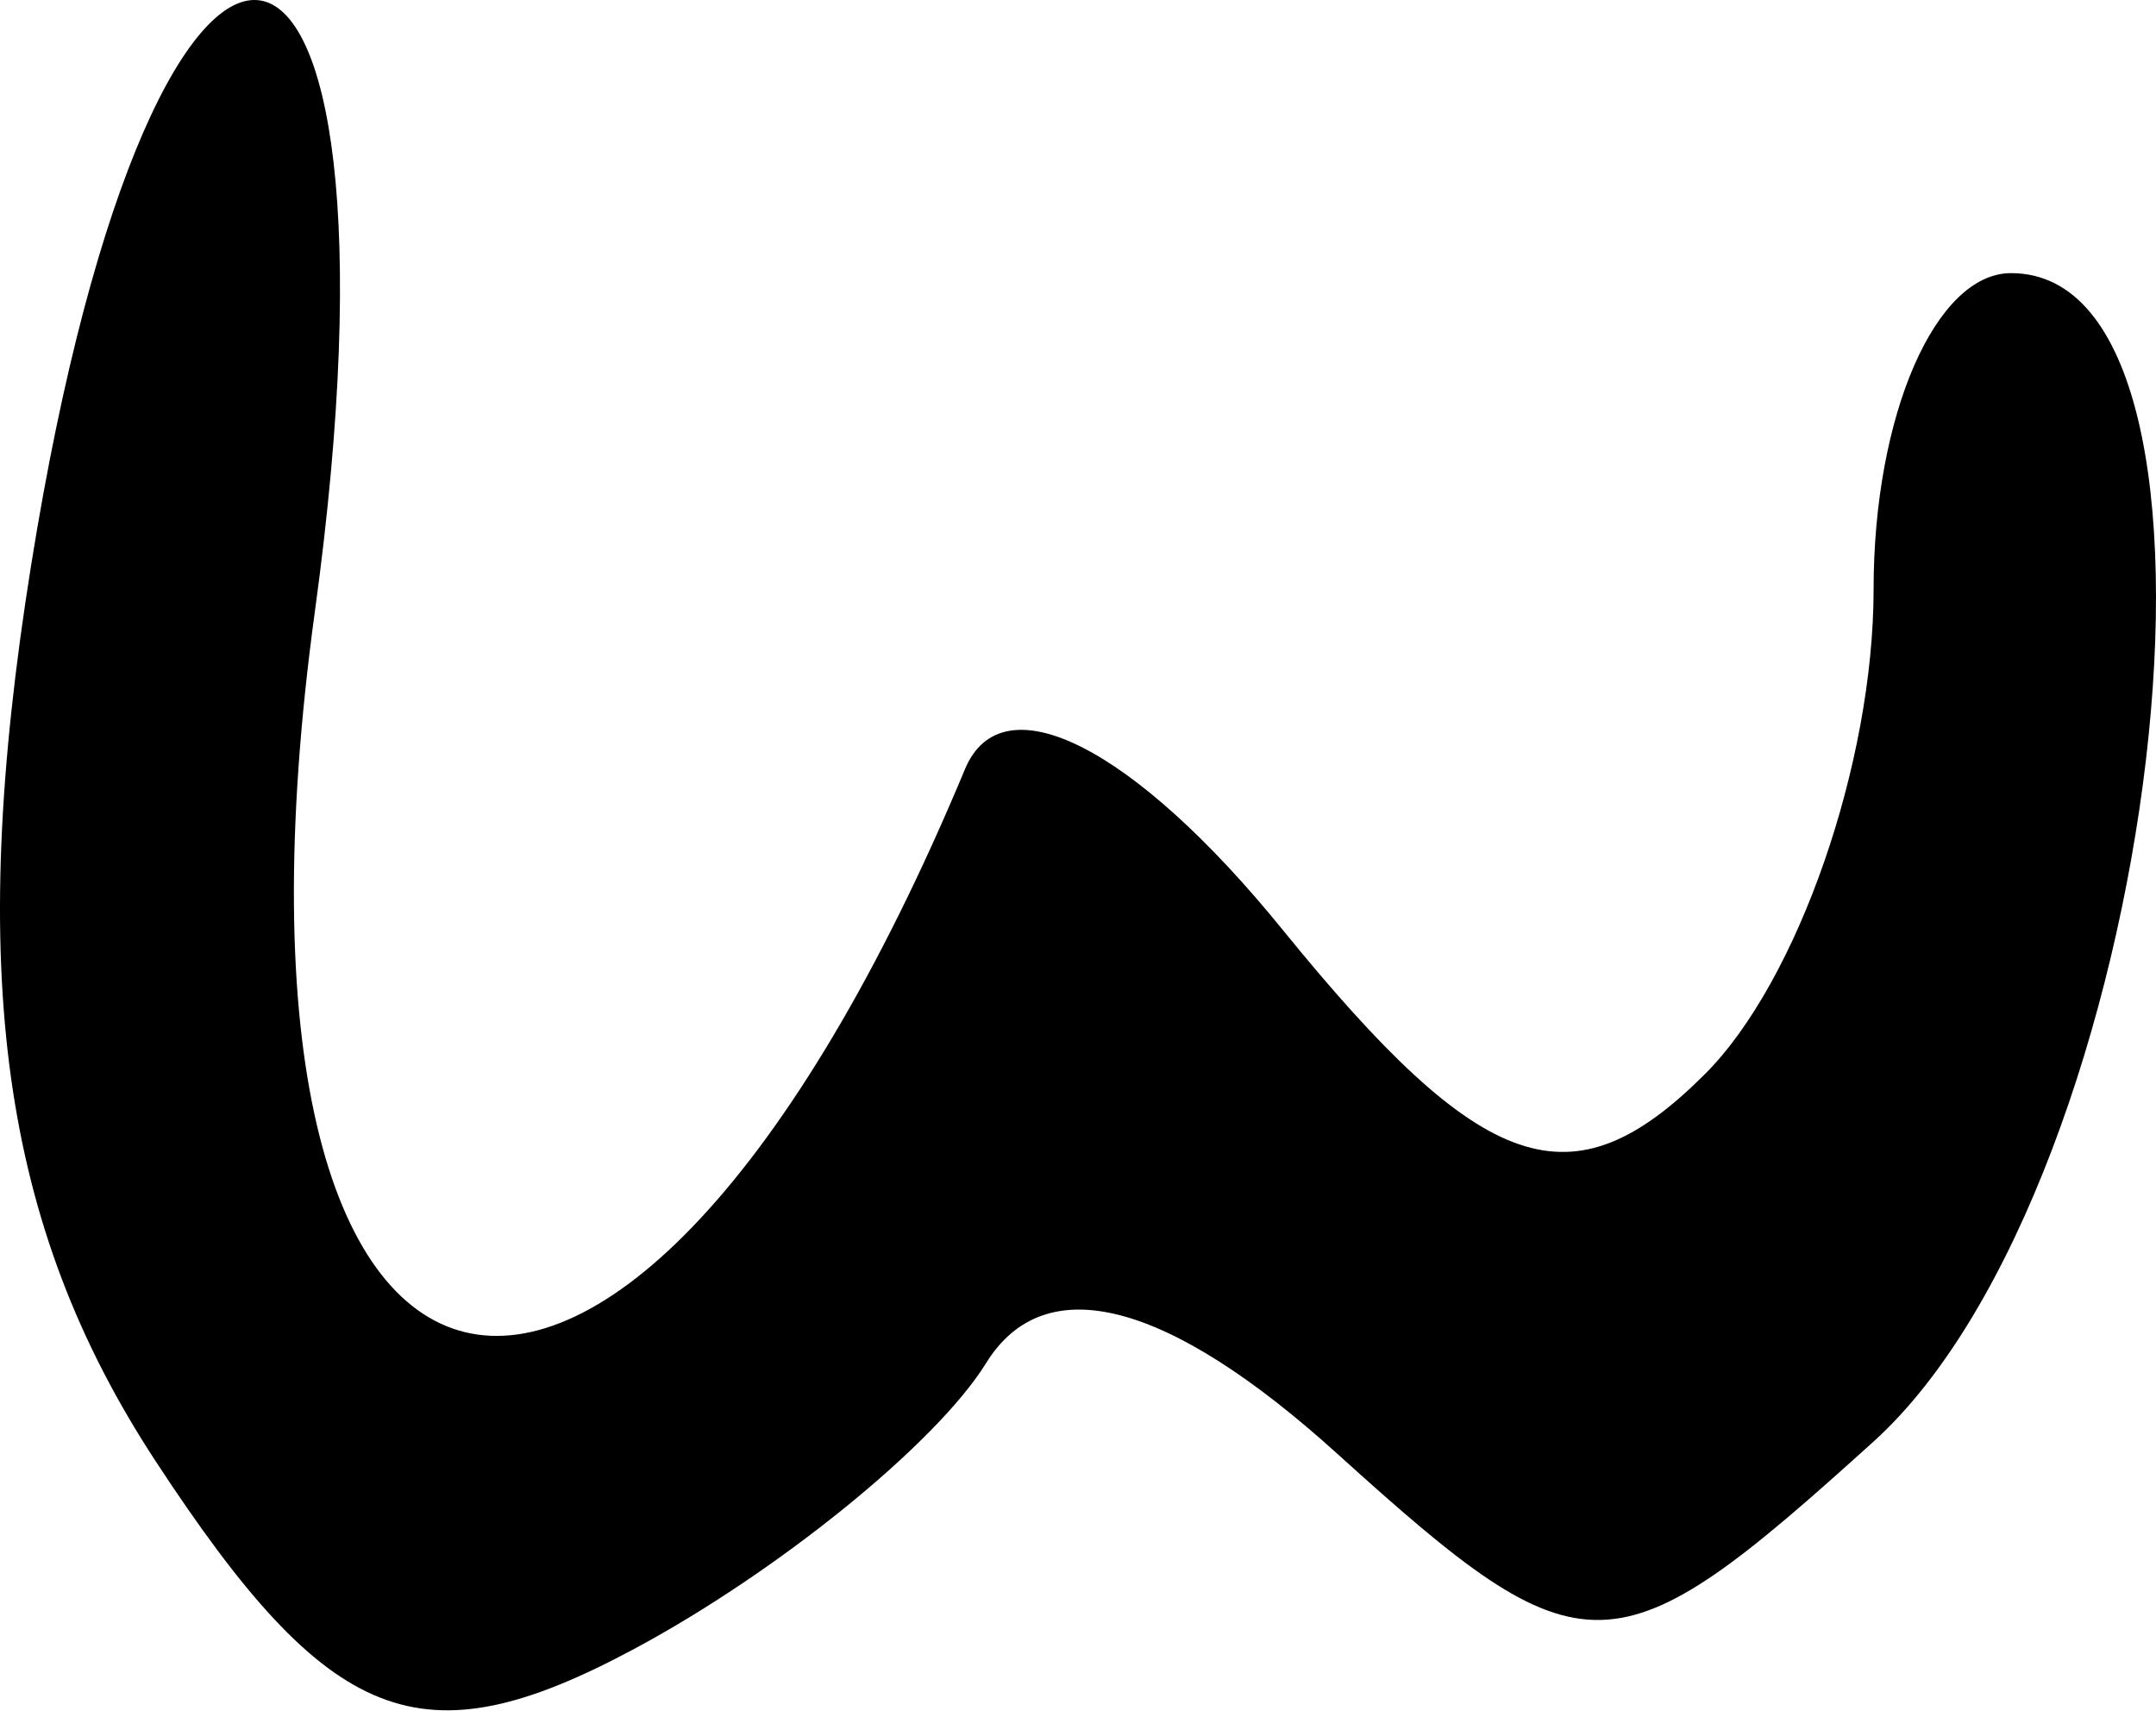
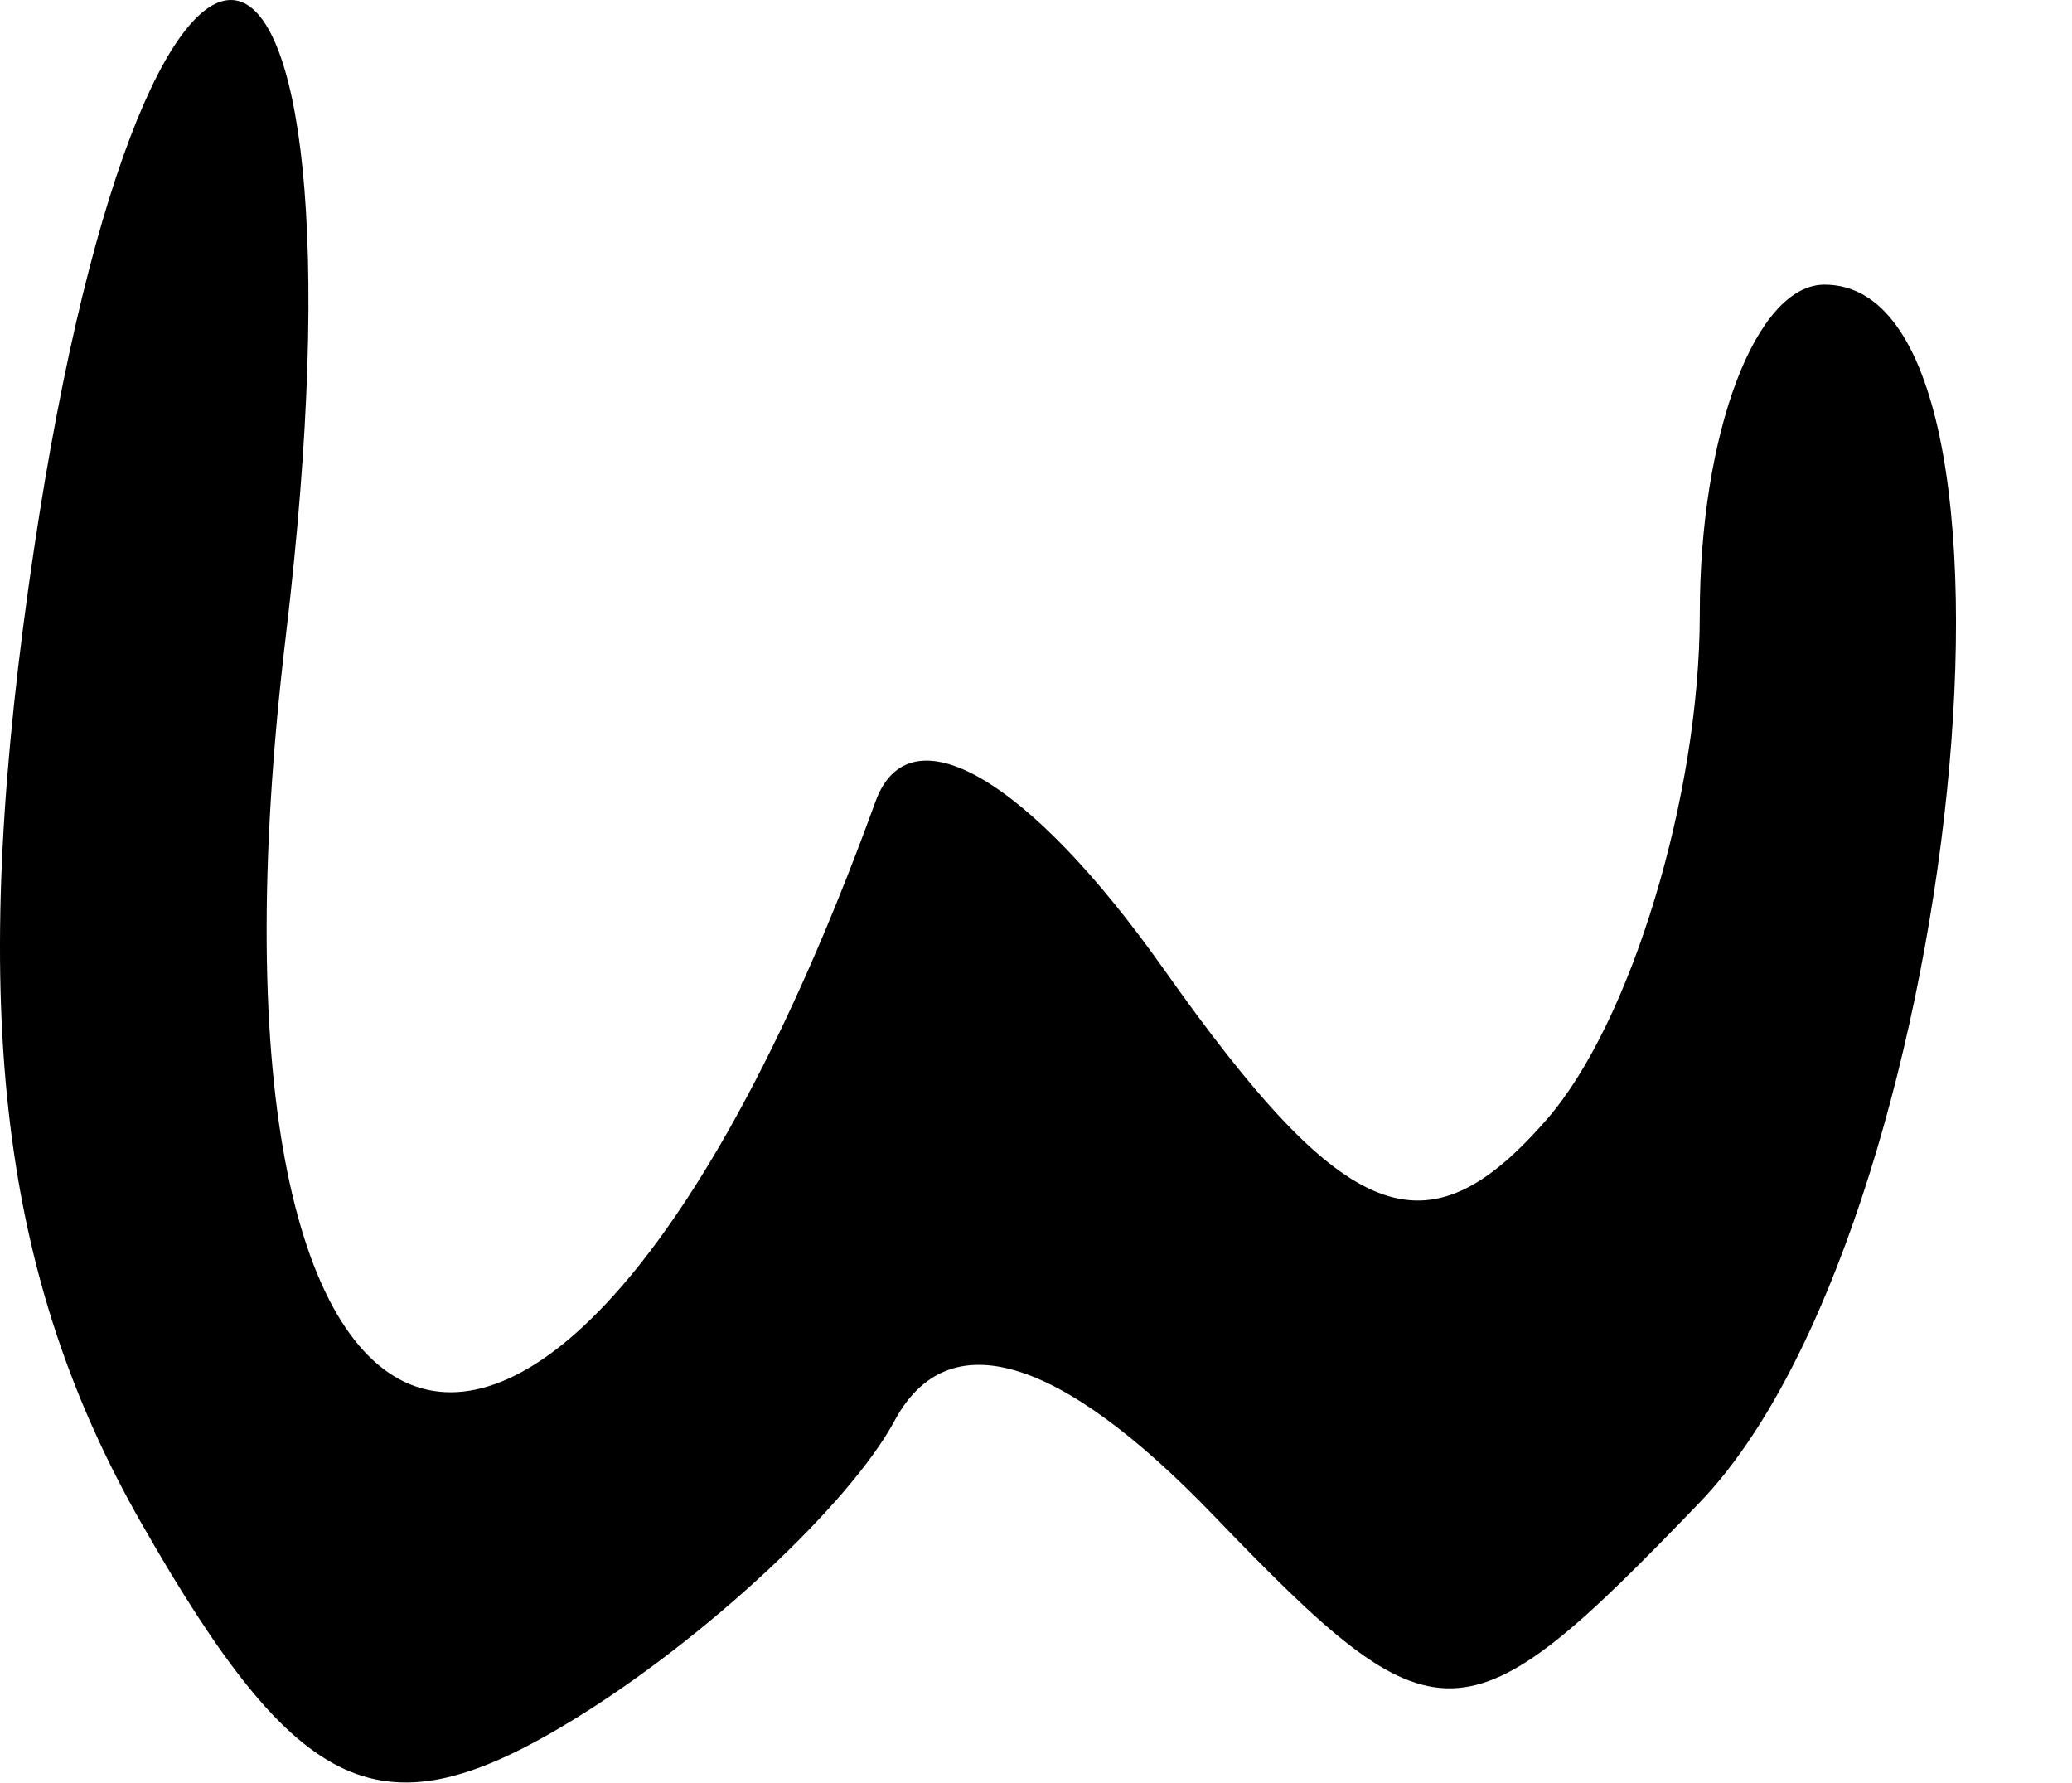
- <svg xmlns="http://www.w3.org/2000/svg" version="1.1" width="1355.701" height="1075.458" id="svg4455">
+ <svg xmlns="http://www.w3.org/2000/svg" version="1.1" width="1250.311" height="1075.458" id="svg4455">
  <defs id="defs4457" />
-   <path style="fill:#000000" d="M 97.882,918.835 C 0.708,770.53 -21.394,611.592 19.546,355.555 98.194,-136.262 265.708,-109.506 198.056,384.073 c -76.16,555.629 191.362,620.777 408.748,99.544 23.381,-56.069 106.176,-14.212 199.662,100.941 126.106,155.331 182.014,174.428 265.688,90.754 58.284,-58.283 105.971,-195.431 105.971,-304.768 0,-109.337 38.895,-198.798 86.431,-198.798 161.112,0 93.876,571.51 -86.431,734.687 C 1014.475,1054.533 996.496,1054.948 840.97,914.195 734.067,817.446 656.912,797.51 620.07,857.116 588.938,907.496 489.164,988.477 398.357,1037.076 264.684,1108.616 207.488,1086.11 97.882,918.835 z" id="path8014" />
+   <path d="M 85.219,918.835 C 0.617,770.53 -18.626,611.592 17.017,355.555 85.491,-136.262 231.333,-109.506 172.433,384.073 c -66.307,555.629 166.605,620.777 355.868,99.544 20.356,-56.069 92.44,-14.212 173.831,100.941 109.791,155.331 158.466,174.428 231.315,90.754 50.744,-58.283 92.261,-195.431 92.261,-304.768 0,-109.337 33.863,-198.798 75.249,-198.798 140.269,0 81.731,571.51 -75.249,734.687 C 883.231,1054.533 867.578,1054.948 732.172,914.195 639.1,817.446 571.926,797.51 539.851,857.116 512.746,907.496 425.88,988.477 346.82,1037.076 230.441,1108.616 180.645,1086.11 85.219,918.835 z" id="path8014" style="fill:#000000" />
</svg>
